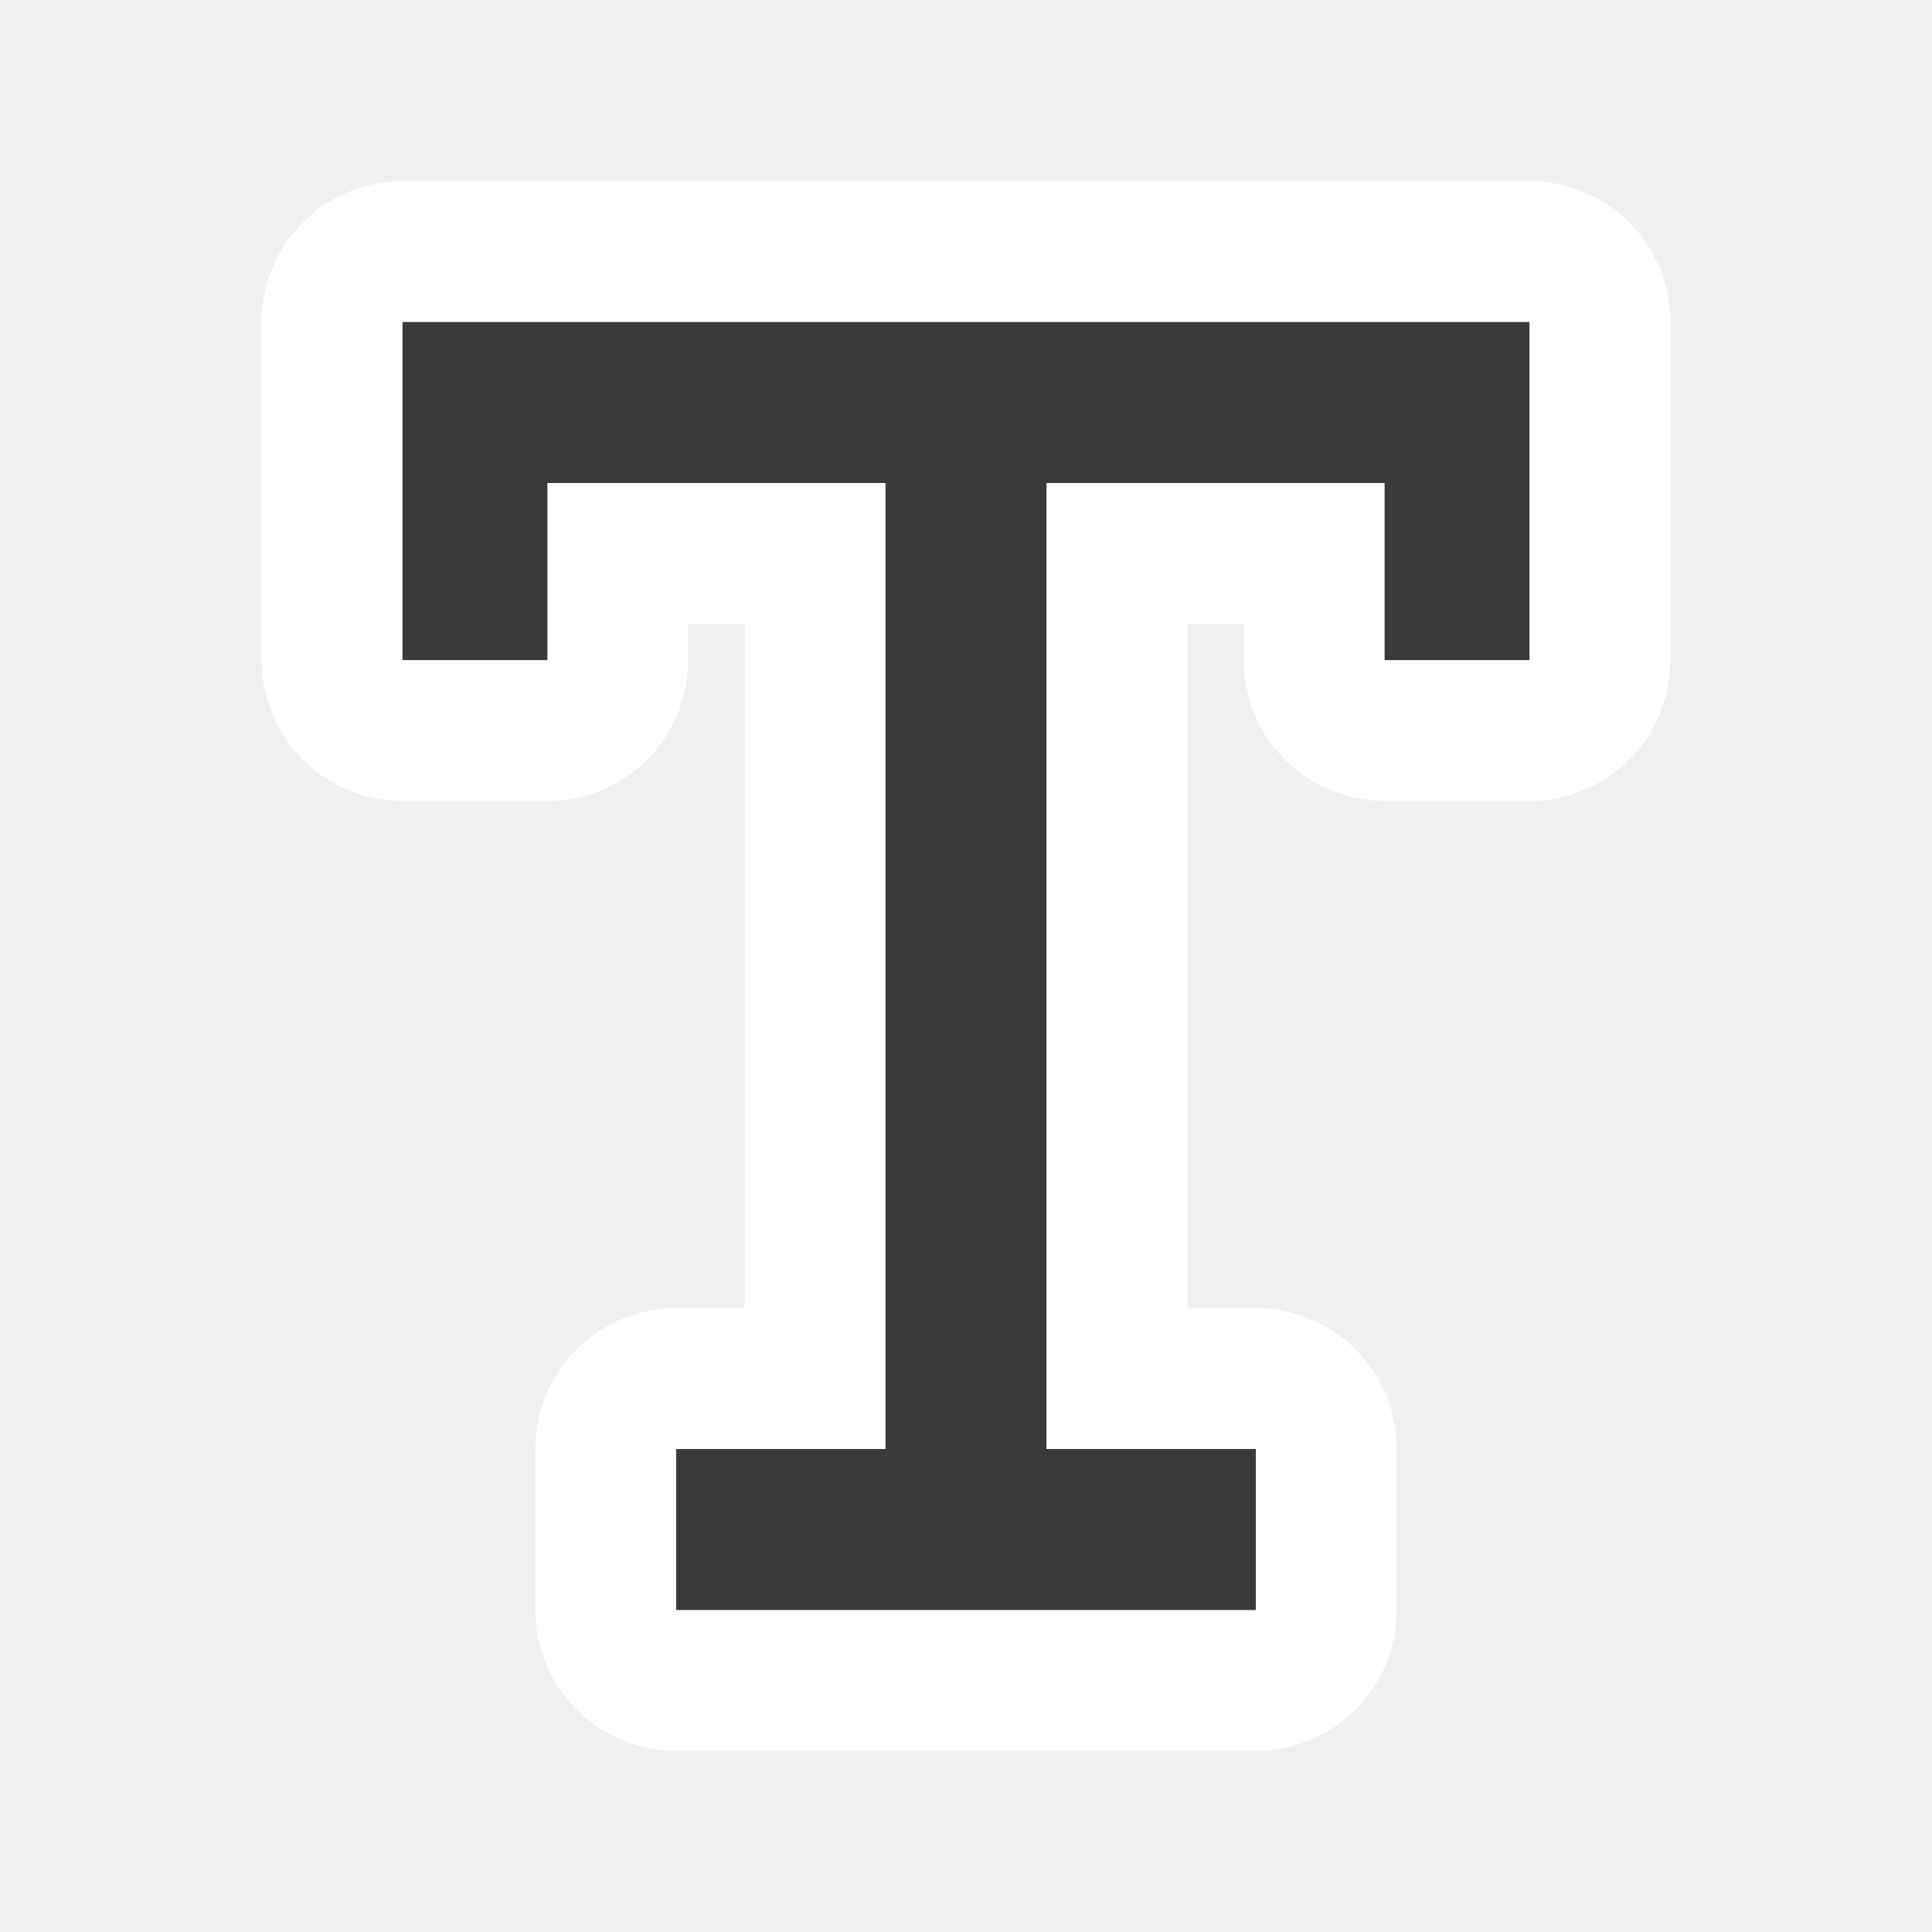
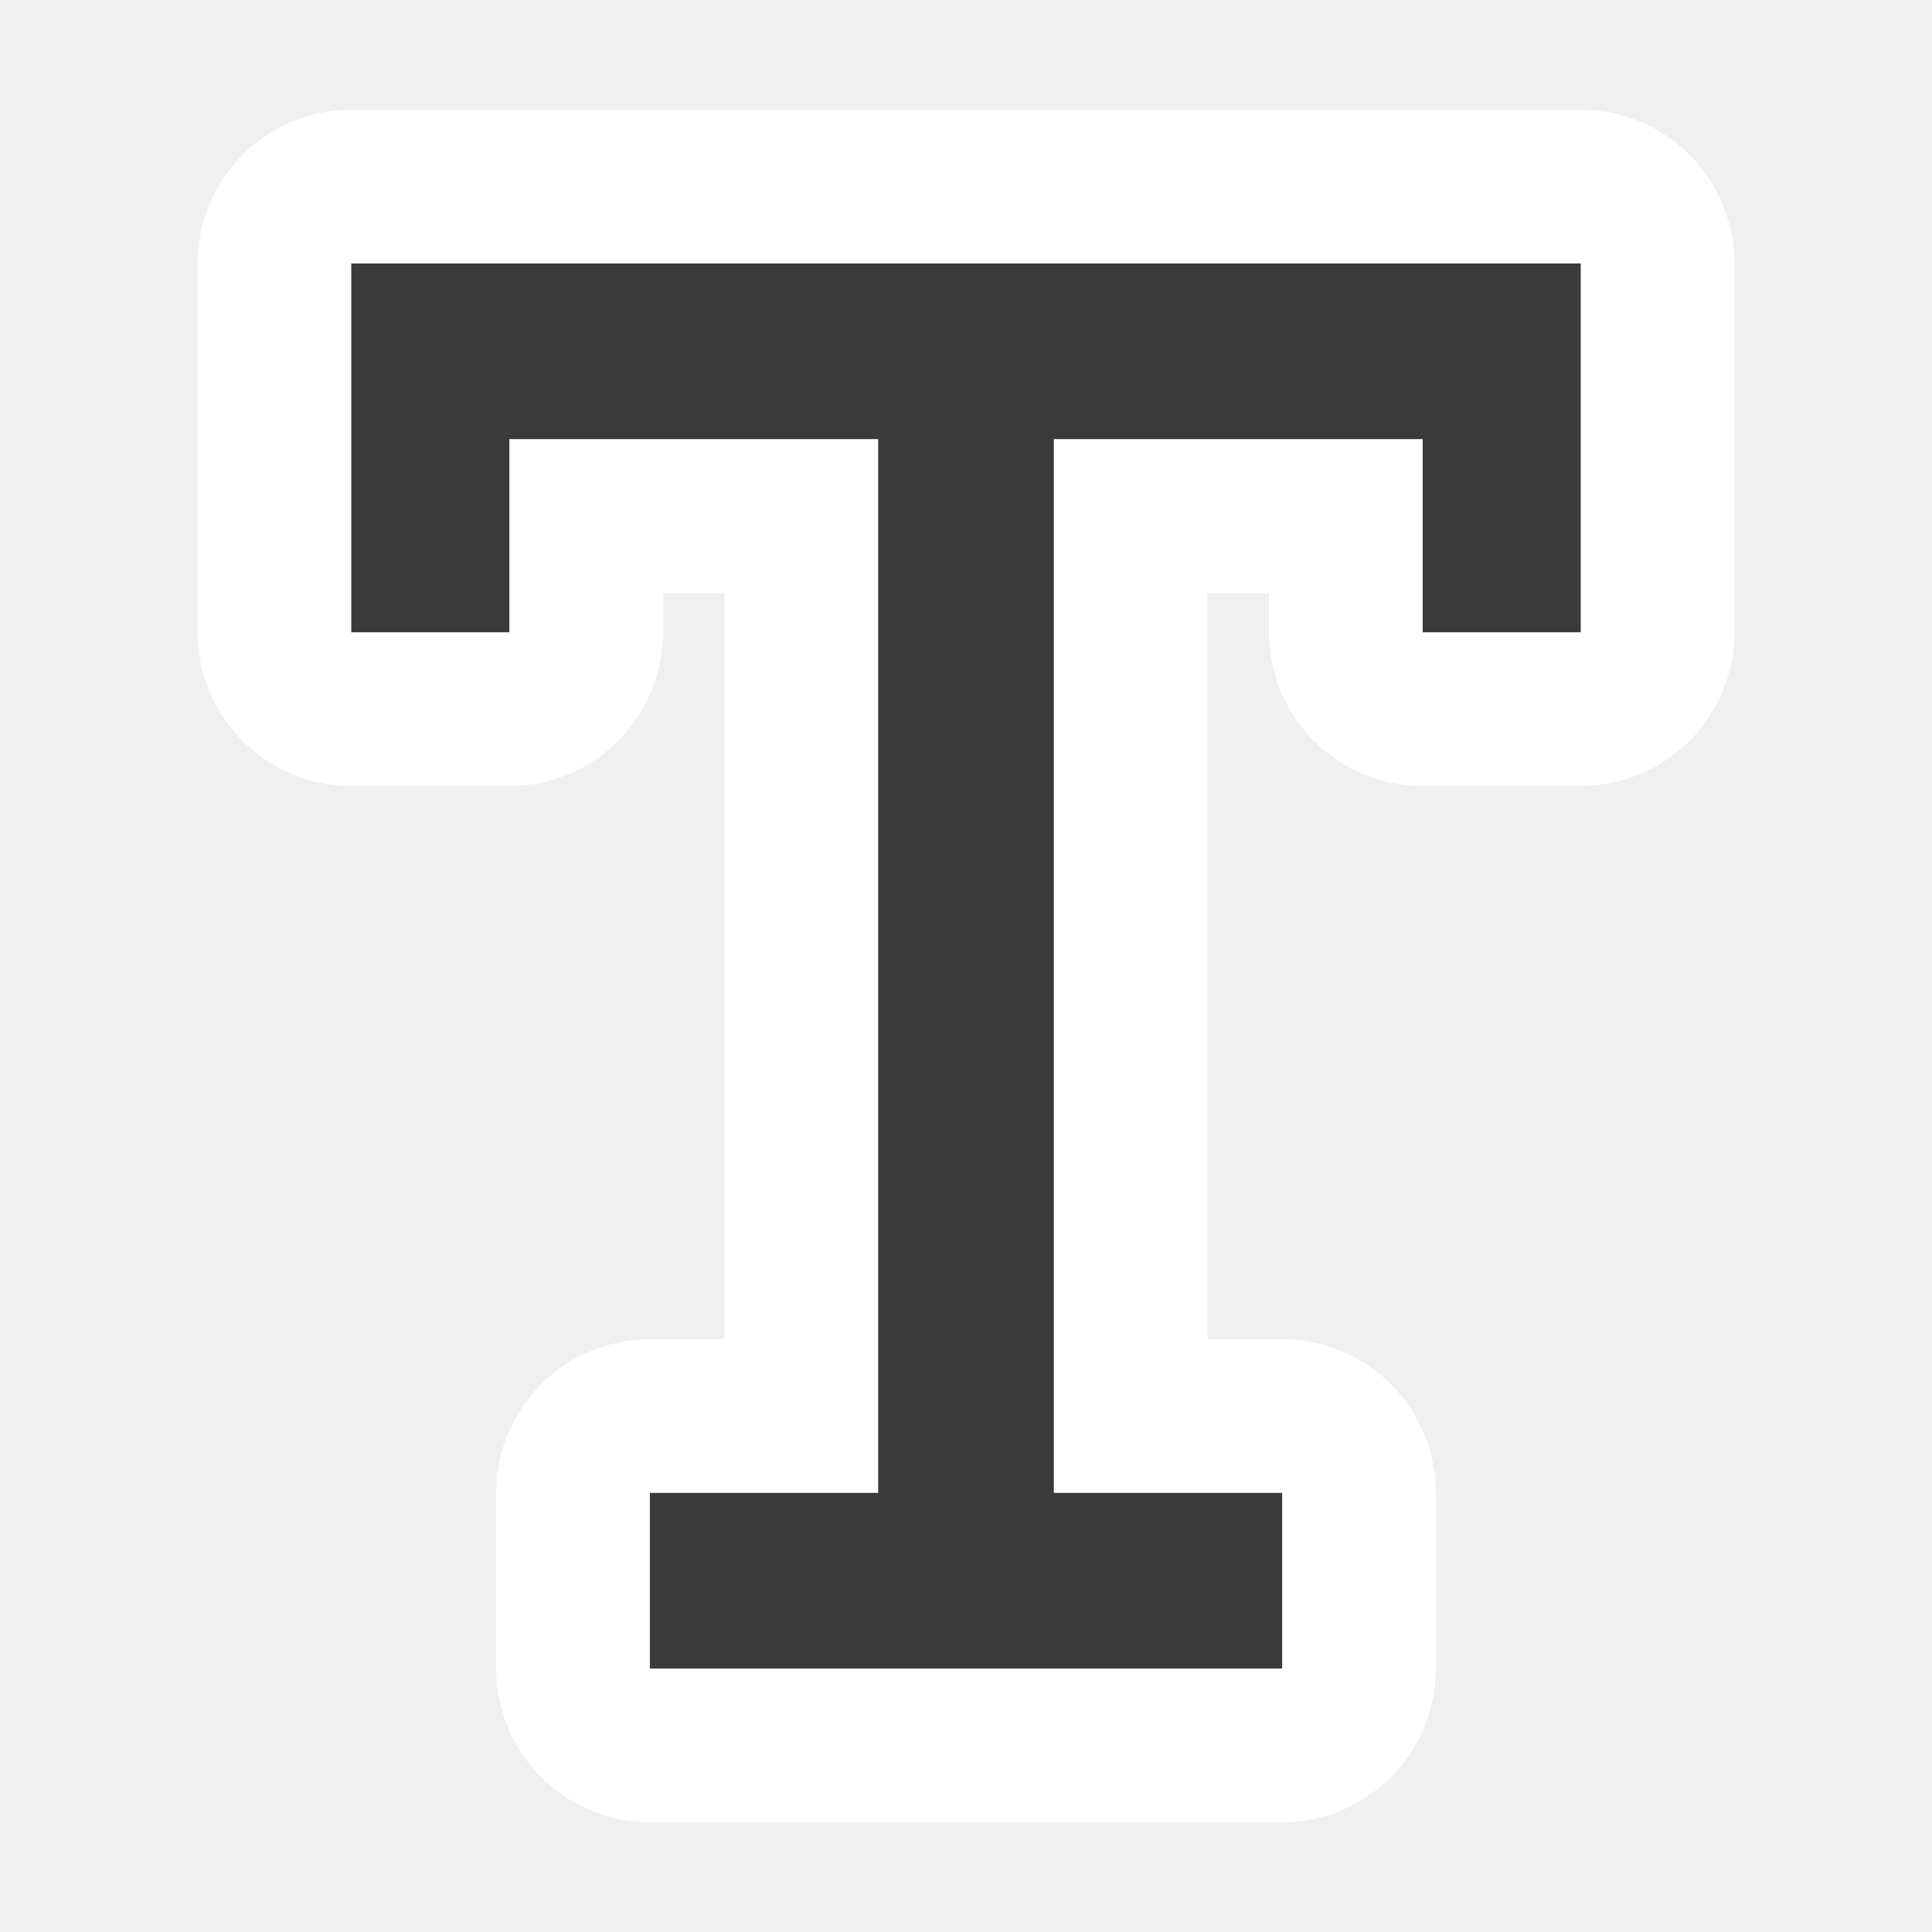
- <svg xmlns="http://www.w3.org/2000/svg" width="24" height="24" viewBox="0 0 24 24" fill="none" stroke="#3a3a3a" stroke-width="1.5" stroke-linecap="round" stroke-linejoin="round">
+ <svg xmlns="http://www.w3.org/2000/svg" viewBox="1 1 22 22" fill="none" stroke="#3a3a3a" stroke-width="1.5" stroke-linecap="round" stroke-linejoin="round">
  <g stroke="#ffffff" stroke-width="3.5">
    <path d="M5 4h14v4.2h-1.8V6H13v12h2.6V20H8.4v-2H11V6H6.8v2.2H5z" fill="#ffffff" stroke="#ffffff" />
  </g>
  <path d="M5 4h14v4.2h-1.8V6H13v12h2.6V20H8.4v-2H11V6H6.8v2.2H5z" fill="#3a3a3a" stroke="none" />
</svg>
